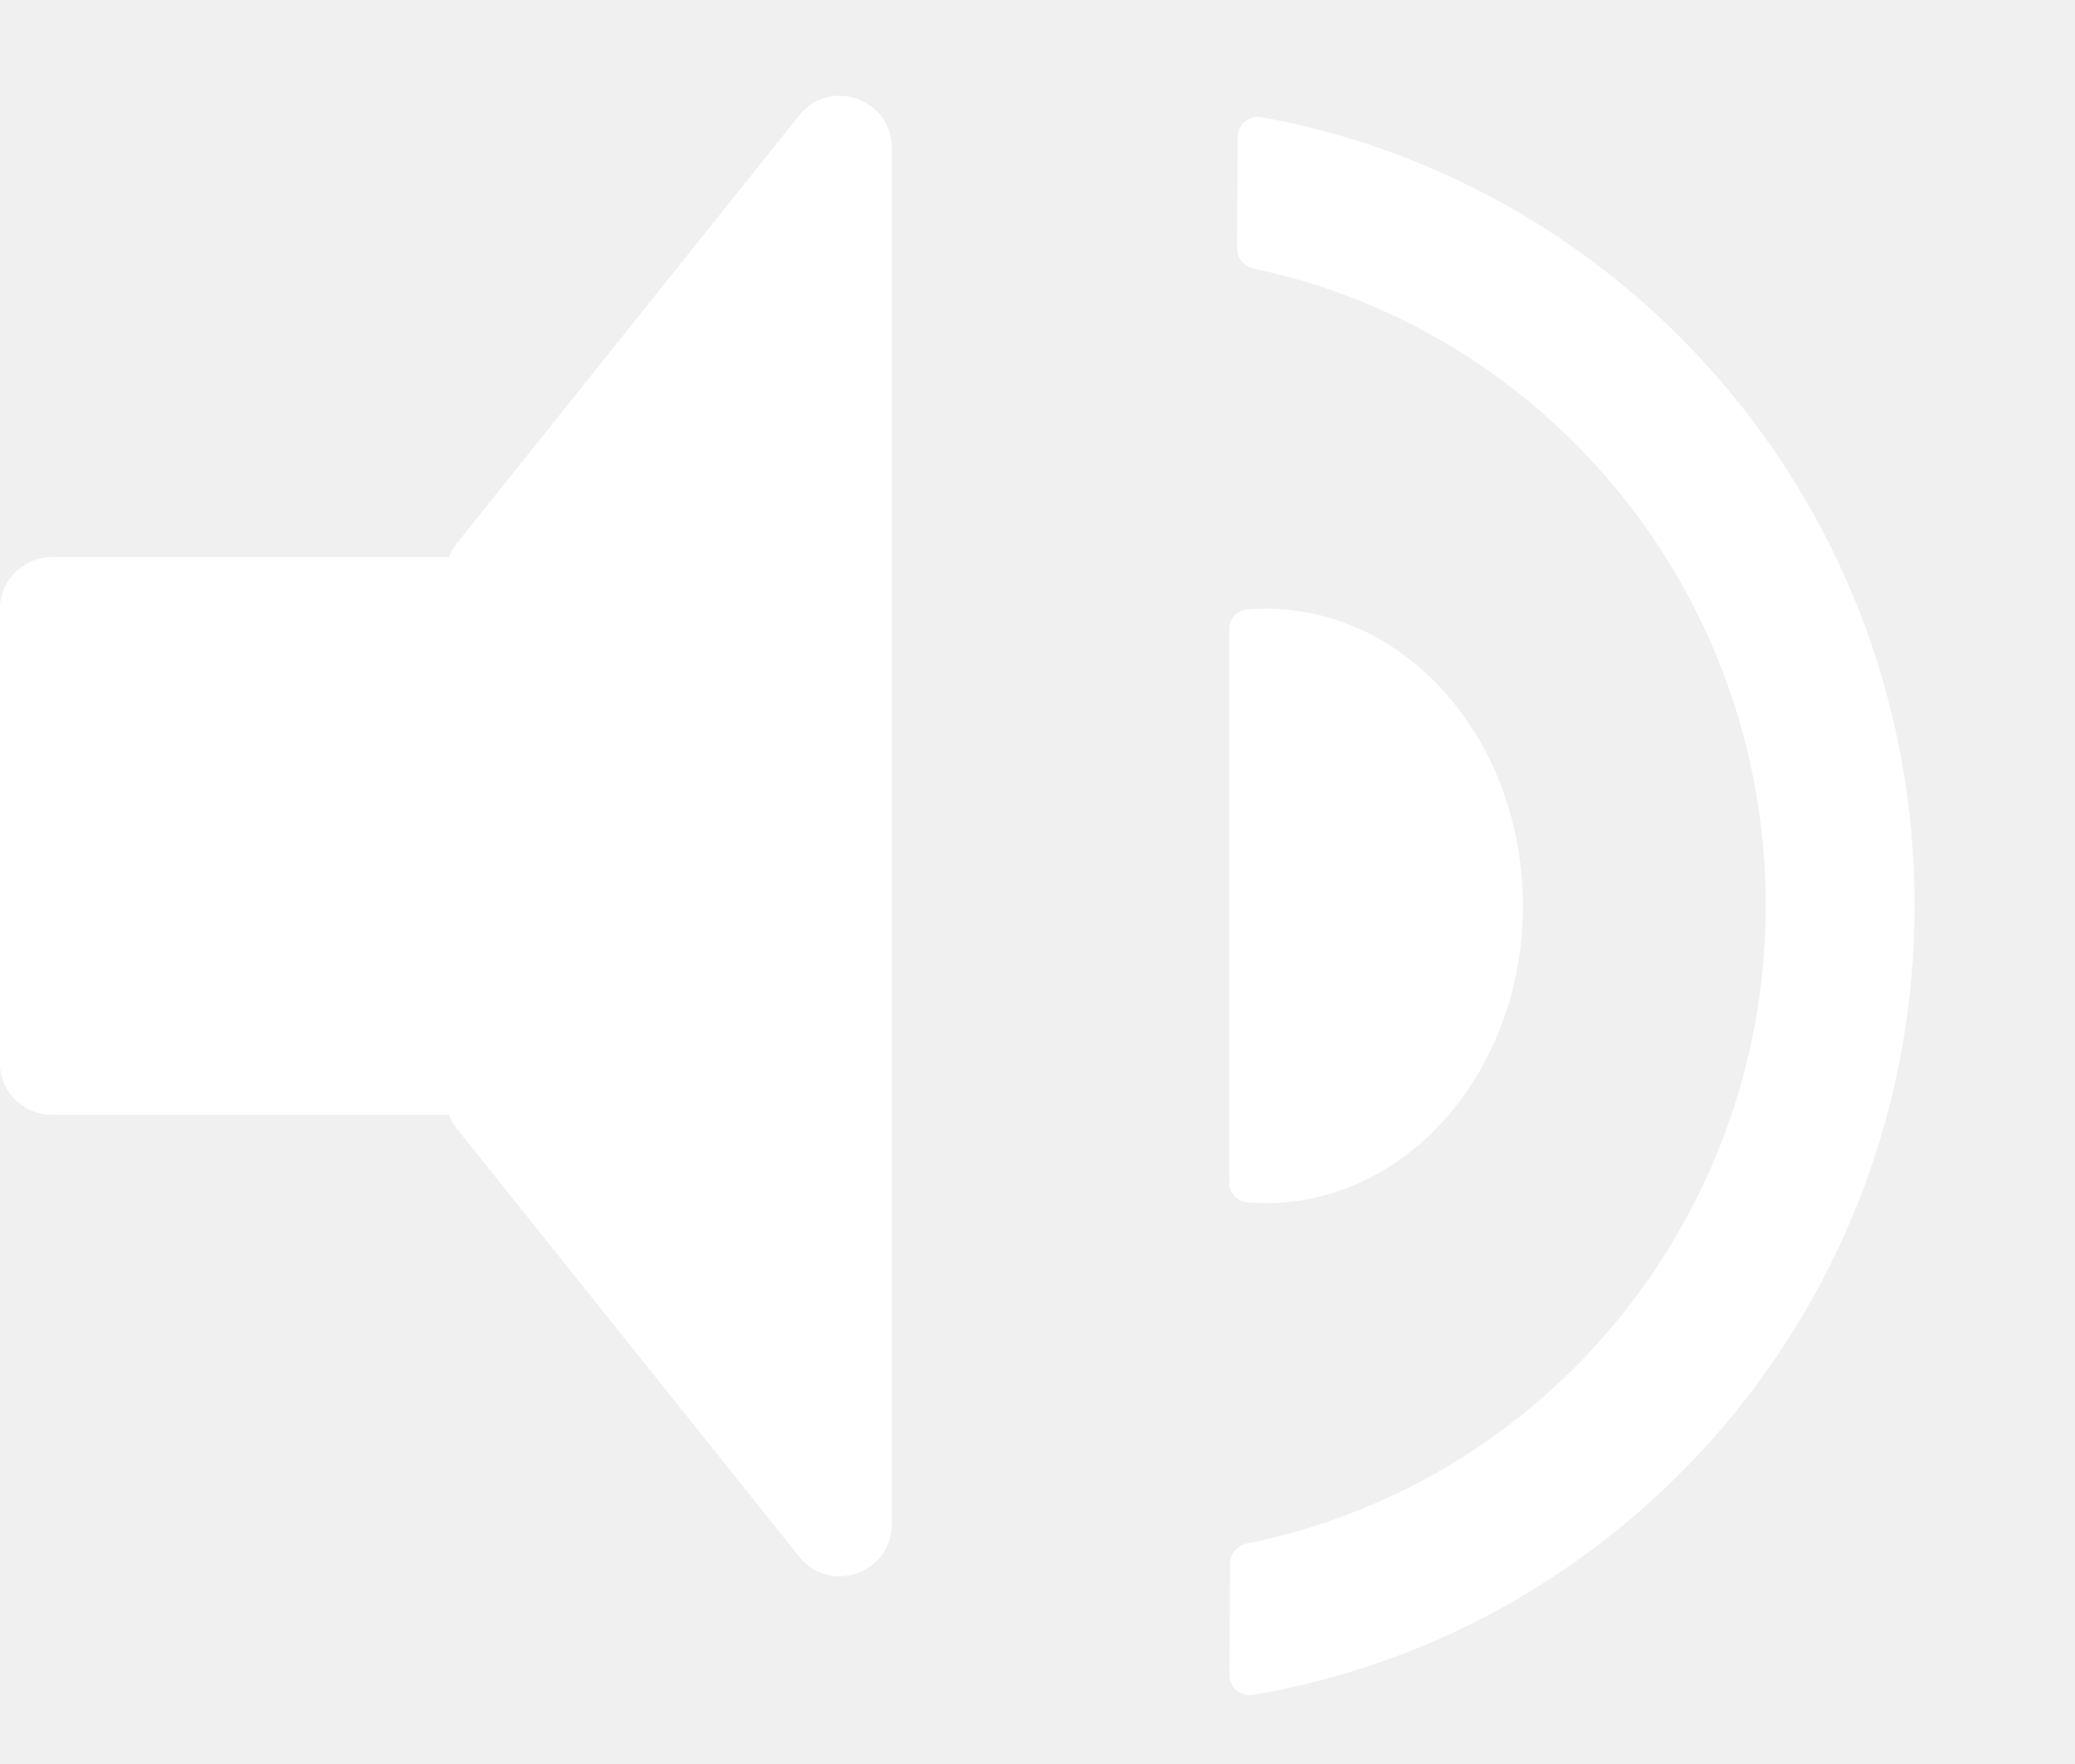
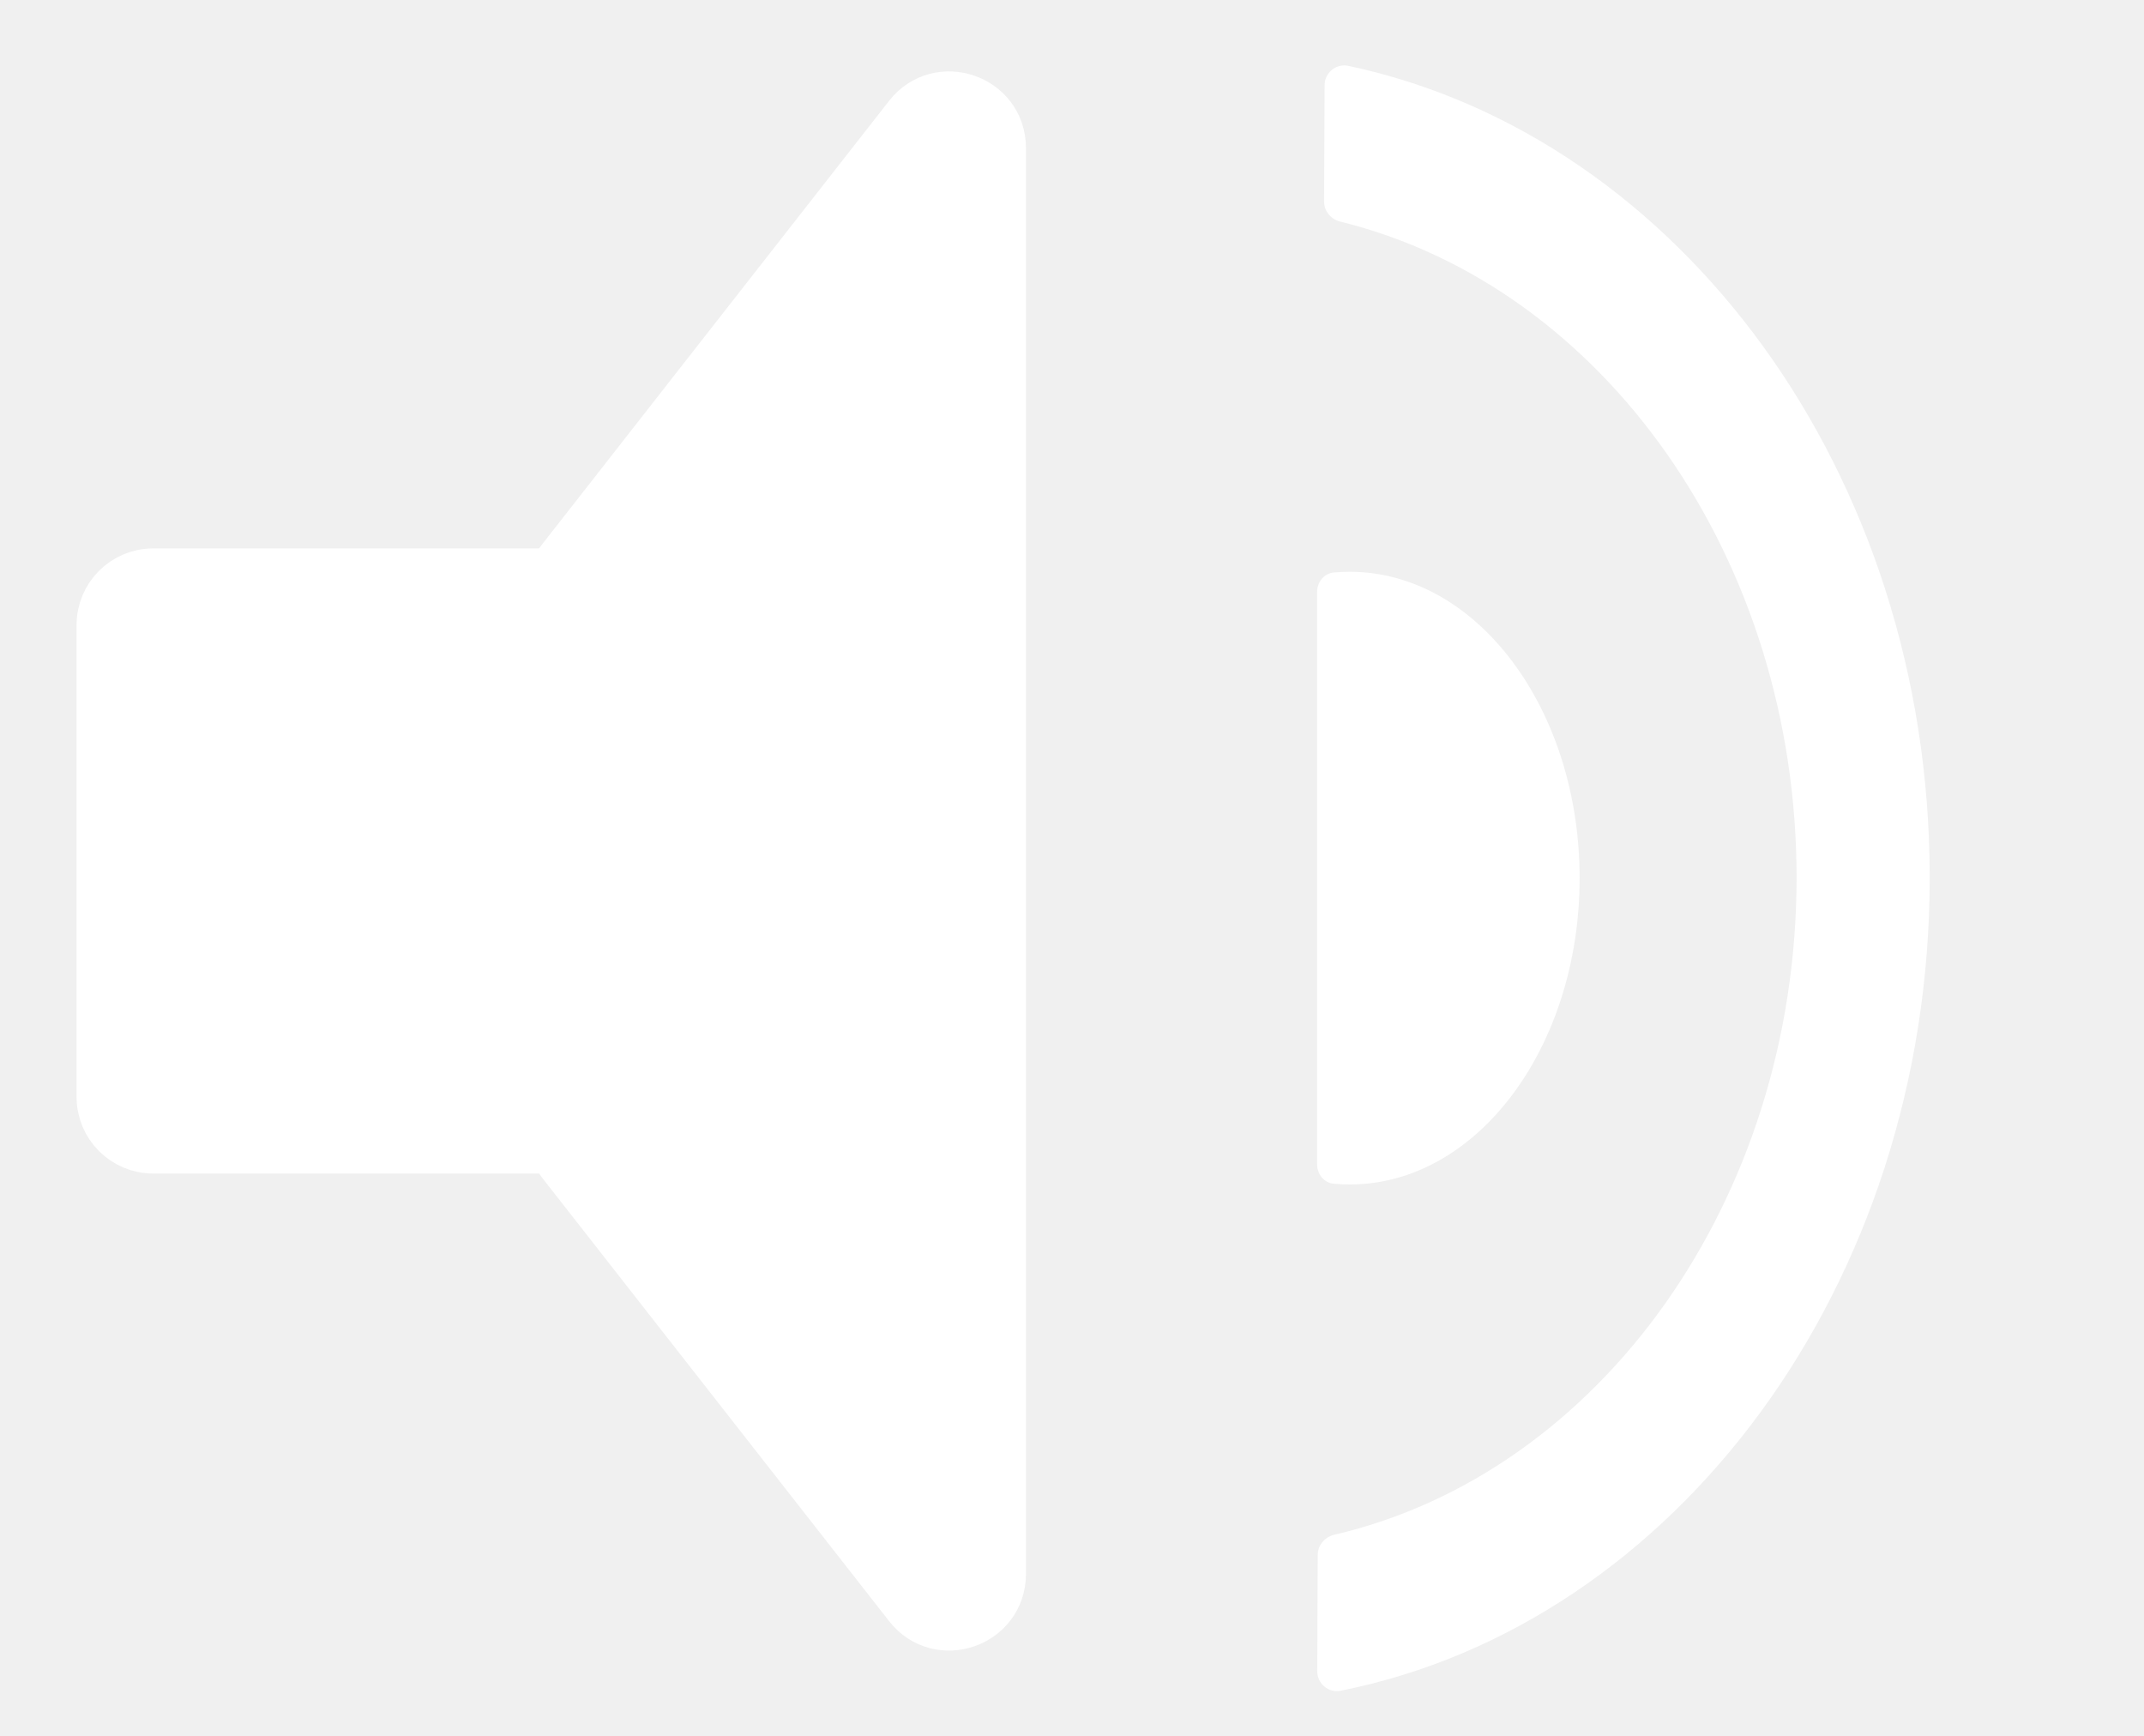
- <svg xmlns="http://www.w3.org/2000/svg" width="20" height="17" viewBox="0 0 20 17" fill="none">
-   <path fill-rule="evenodd" clip-rule="evenodd" d="M11.923 2.389C11.923 2.486 11.992 2.569 12.087 2.589C14.929 3.19 17.019 5.734 17.019 8.725C17.019 11.74 14.894 14.299 12.021 14.874C11.926 14.893 11.856 14.975 11.855 15.072L11.85 16.139C11.849 16.261 11.957 16.355 12.077 16.334C15.696 15.722 18.454 12.548 18.454 8.725C18.454 4.93 15.737 1.775 12.158 1.129C12.038 1.107 11.93 1.2 11.929 1.322L11.923 2.389Z" fill="white" />
-   <path fill-rule="evenodd" clip-rule="evenodd" d="M11.848 6.064C11.848 5.967 11.919 5.882 12.017 5.874C12.078 5.868 12.14 5.866 12.202 5.866C13.57 5.866 14.679 7.148 14.679 8.73C14.679 10.312 13.57 11.595 12.202 11.595C12.14 11.595 12.078 11.592 12.017 11.587C11.919 11.579 11.848 11.494 11.848 11.396V6.064Z" fill="white" />
-   <path d="M0 10.242V5.871C0 5.595 0.224 5.371 0.5 5.371H5.229C5.505 5.371 5.729 5.595 5.729 5.871V10.242C5.729 10.519 5.505 10.742 5.229 10.742H0.5C0.224 10.742 0 10.519 0 10.242Z" fill="white" />
-   <path d="M7.704 1.113L4.407 5.234C4.336 5.323 4.297 5.433 4.297 5.547V10.567C4.297 10.681 4.336 10.791 4.407 10.88L7.704 15.001C7.999 15.37 8.594 15.161 8.594 14.688V1.425C8.594 0.953 7.999 0.744 7.704 1.113Z" fill="white" />
-   <path d="M0 10.242V5.871C0 5.595 0.224 5.371 0.5 5.371H5.229C5.505 5.371 5.729 5.595 5.729 5.871V10.242C5.729 10.519 5.505 10.742 5.229 10.742H0.5C0.224 10.742 0 10.519 0 10.242Z" fill="white" />
-   <path d="M7.704 1.113L4.407 5.234C4.336 5.323 4.297 5.433 4.297 5.547V10.567C4.297 10.681 4.336 10.791 4.407 10.88L7.704 15.001C7.999 15.37 8.594 15.161 8.594 14.688V1.425C8.594 0.953 7.999 0.744 7.704 1.113Z" fill="white" />
+ <svg xmlns="http://www.w3.org/2000/svg" width="21" height="17" viewBox="0 0 21 17" fill="none">
+   <path fill-rule="evenodd" clip-rule="evenodd" d="M12.969 1.971C12.968 2.066 13.035 2.148 13.127 2.17C15.703 2.804 17.597 5.466 17.597 8.594C17.597 11.748 15.672 14.425 13.068 15.031C12.975 15.053 12.907 15.134 12.907 15.229L12.902 16.365C12.901 16.488 13.012 16.583 13.133 16.558C16.408 15.905 18.901 12.588 18.901 8.594C18.901 4.63 16.446 1.333 13.207 0.645C13.086 0.619 12.974 0.713 12.974 0.836L12.969 1.971Z" fill="white" />
+   <path fill-rule="evenodd" clip-rule="evenodd" d="M12.901 5.796C12.901 5.7 12.969 5.616 13.064 5.607C13.117 5.602 13.169 5.6 13.222 5.6C14.465 5.6 15.472 6.943 15.472 8.6C15.472 10.257 14.465 11.6 13.222 11.6C13.169 11.6 13.117 11.598 13.064 11.593C12.969 11.584 12.901 11.5 12.901 11.404V5.796Z" fill="white" />
+   <path d="M1 10.743V6.121C1 5.845 1.224 5.621 1.5 5.621H6.366C6.642 5.621 6.866 5.845 6.866 6.121V10.743C6.866 11.019 6.642 11.243 6.366 11.243H1.5C1.224 11.243 1 11.019 1 10.743Z" fill="white" stroke="white" stroke-width="0.5" />
+   <path d="M8.905 1.142L5.506 5.486C5.437 5.574 5.399 5.682 5.399 5.794V11.07C5.399 11.182 5.437 11.291 5.506 11.379L8.905 15.722C9.198 16.097 9.799 15.889 9.799 15.414V1.45C9.799 0.975 9.198 0.768 8.905 1.142Z" fill="white" stroke="white" stroke-width="0.5" />
</svg>
